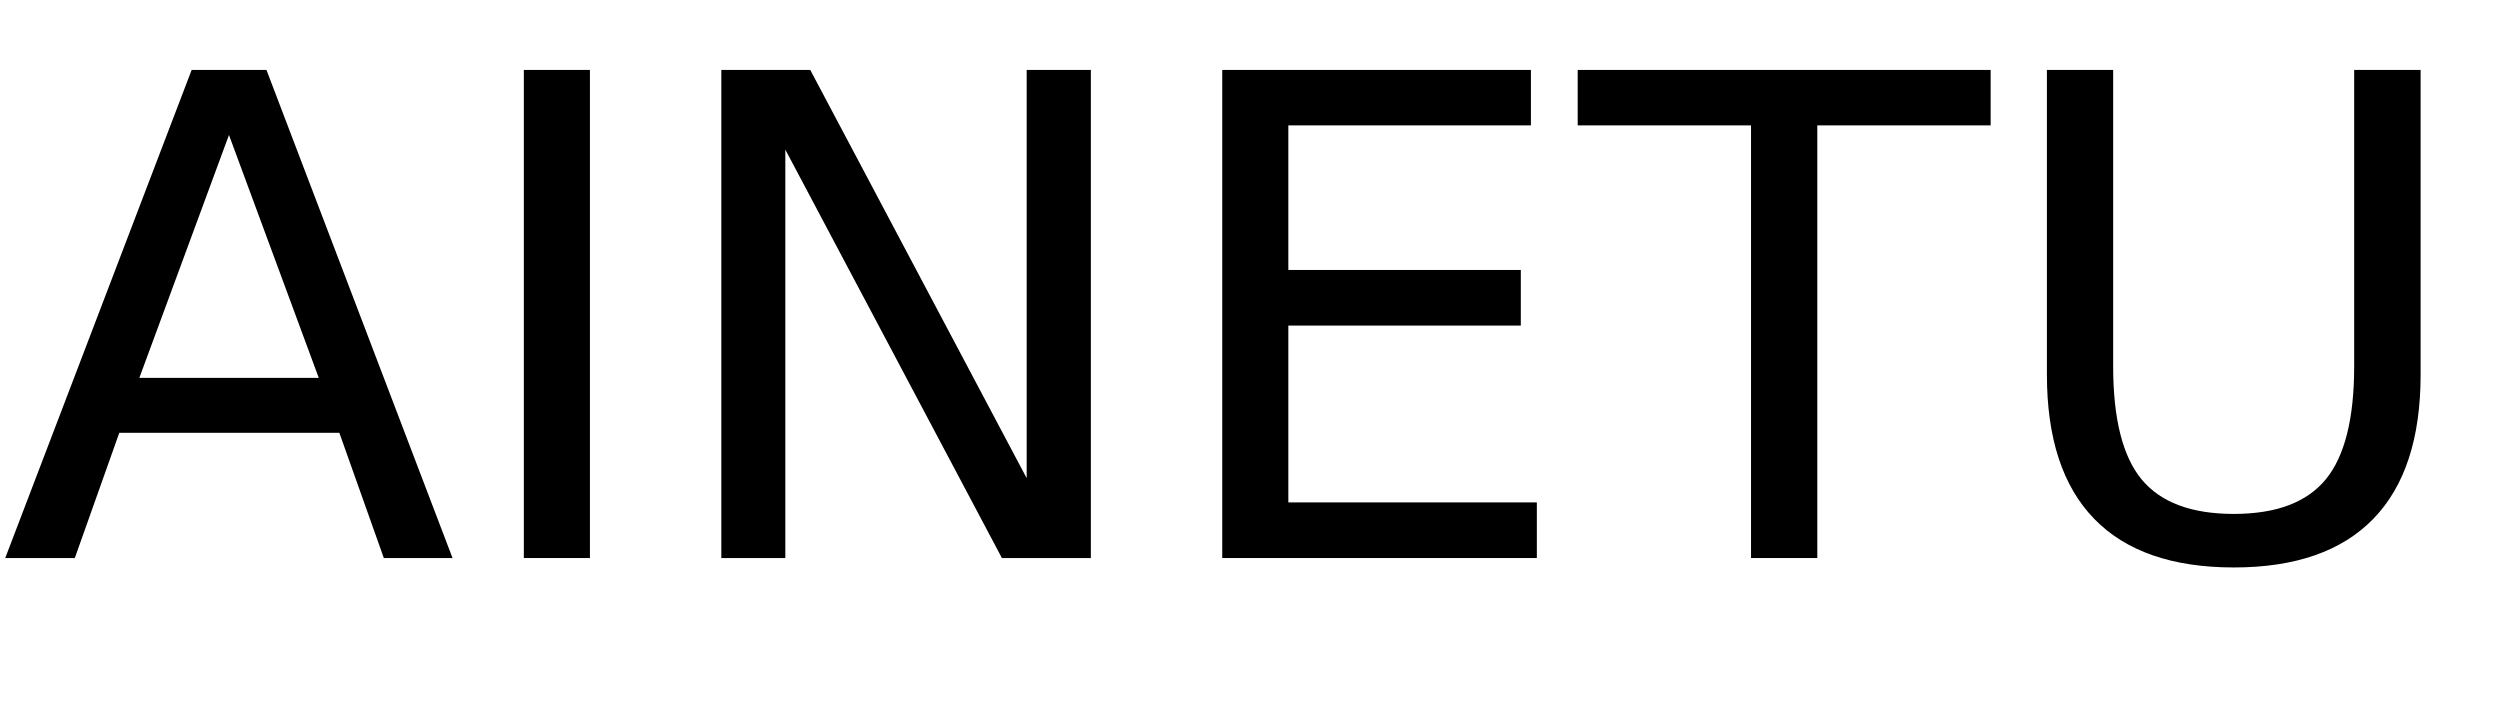
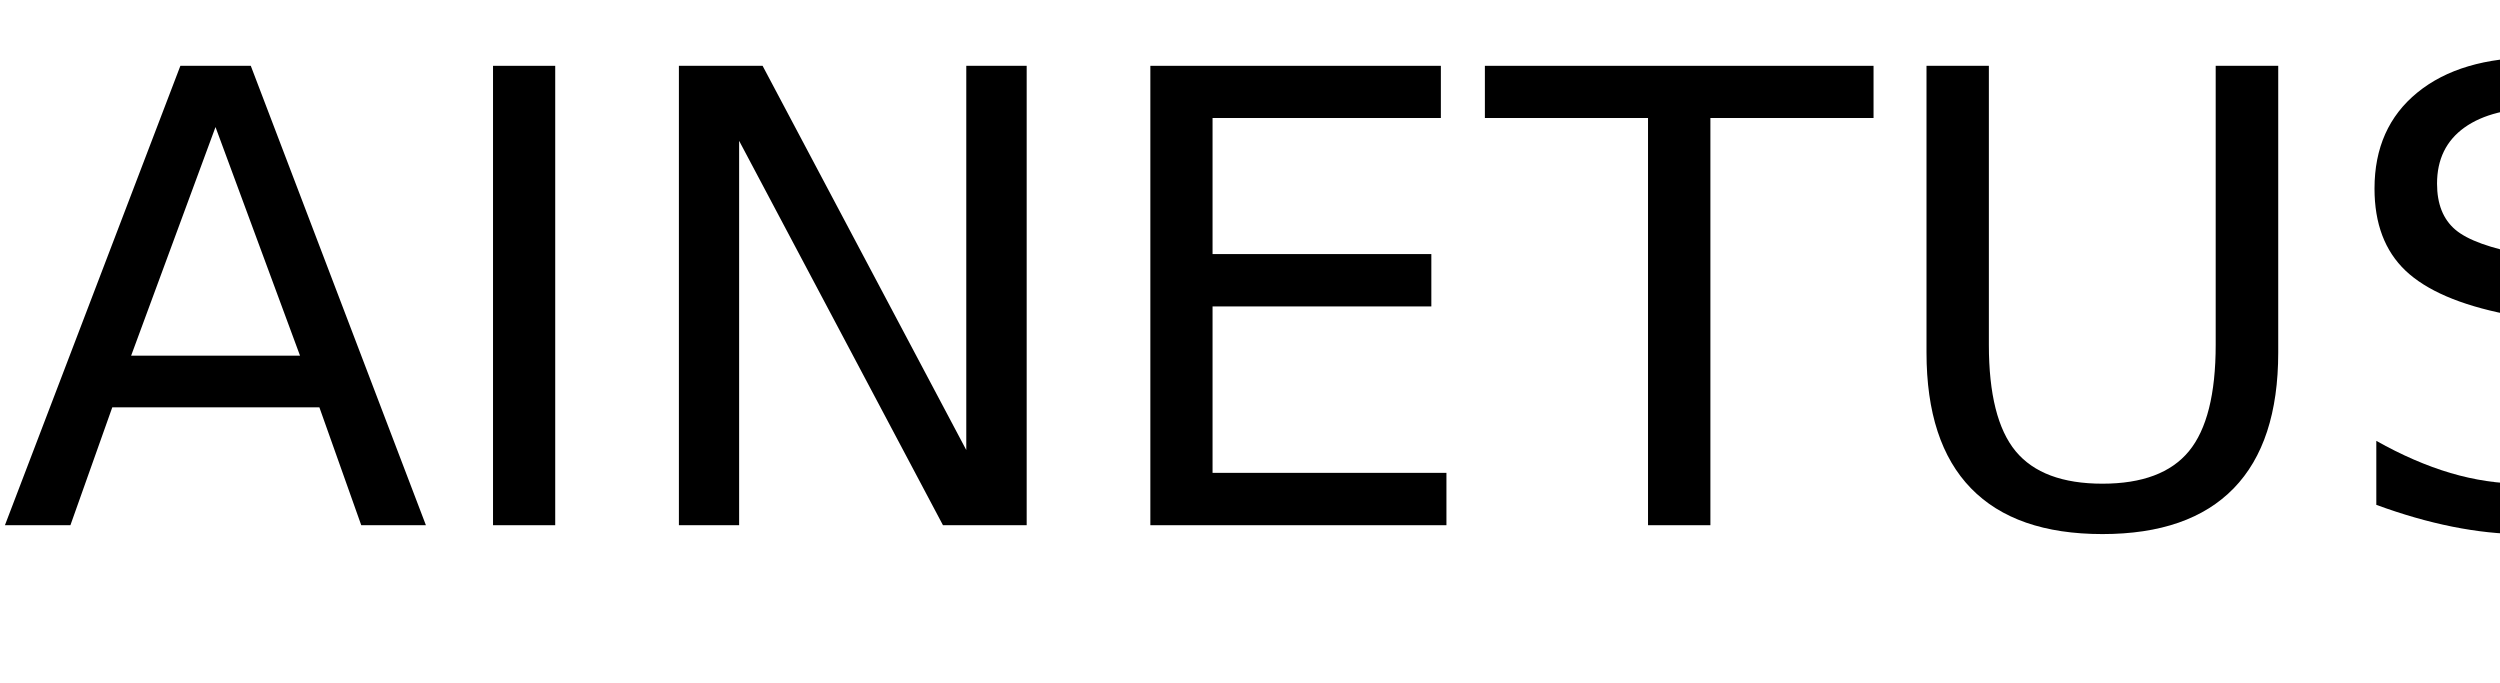
- <svg xmlns="http://www.w3.org/2000/svg" xmlns:xlink="http://www.w3.org/1999/xlink" width="224" height="65" viewBox="0 0 224 65">
+ <svg xmlns="http://www.w3.org/2000/svg" xmlns:xlink="http://www.w3.org/1999/xlink" width="238" height="65" viewBox="0 0 238 65">
  <defs>
    <g>
      <g id="glyph-0-0">
        <path d="M 20.516 -37.906 L 12.484 -16.141 L 28.562 -16.141 Z M 17.172 -43.734 L 23.875 -43.734 L 40.547 0 L 34.391 0 L 30.406 -11.219 L 10.688 -11.219 L 6.703 0 L 0.469 0 Z M 17.172 -43.734 " />
      </g>
      <g id="glyph-0-1">
        <path d="M 5.891 -43.734 L 11.812 -43.734 L 11.812 0 L 5.891 0 Z M 5.891 -43.734 " />
      </g>
      <g id="glyph-0-2">
        <path d="M 5.891 -43.734 L 13.859 -43.734 L 33.25 -7.156 L 33.25 -43.734 L 39 -43.734 L 39 0 L 31.031 0 L 11.625 -36.594 L 11.625 0 L 5.891 0 Z M 5.891 -43.734 " />
      </g>
      <g id="glyph-0-3">
        <path d="M 5.891 -43.734 L 33.547 -43.734 L 33.547 -38.766 L 11.812 -38.766 L 11.812 -25.812 L 32.641 -25.812 L 32.641 -20.828 L 11.812 -20.828 L 11.812 -4.984 L 34.078 -4.984 L 34.078 0 L 5.891 0 Z M 5.891 -43.734 " />
      </g>
      <g id="glyph-0-4">
        <path d="M -0.172 -43.734 L 36.828 -43.734 L 36.828 -38.766 L 21.297 -38.766 L 21.297 0 L 15.359 0 L 15.359 -38.766 L -0.172 -38.766 Z M -0.172 -43.734 " />
      </g>
      <g id="glyph-0-5">
        <path d="M 5.219 -43.734 L 11.156 -43.734 L 11.156 -17.172 C 11.156 -12.484 12.004 -9.109 13.703 -7.047 C 15.41 -4.984 18.164 -3.953 21.969 -3.953 C 25.758 -3.953 28.504 -4.984 30.203 -7.047 C 31.898 -9.109 32.75 -12.484 32.75 -17.172 L 32.75 -43.734 L 38.703 -43.734 L 38.703 -16.438 C 38.703 -10.727 37.289 -6.422 34.469 -3.516 C 31.645 -0.609 27.477 0.844 21.969 0.844 C 16.445 0.844 12.273 -0.609 9.453 -3.516 C 6.629 -6.422 5.219 -10.727 5.219 -16.438 Z M 5.219 -43.734 " />
      </g>
      <g id="glyph-0-6">
        <path d="M 32.109 -42.312 L 32.109 -36.531 C 29.859 -37.602 27.738 -38.406 25.75 -38.938 C 23.758 -39.469 21.836 -39.734 19.984 -39.734 C 16.754 -39.734 14.266 -39.109 12.516 -37.859 C 10.773 -36.609 9.906 -34.828 9.906 -32.516 C 9.906 -30.586 10.484 -29.129 11.641 -28.141 C 12.805 -27.148 15.008 -26.352 18.25 -25.75 L 21.828 -25.016 C 26.242 -24.18 29.5 -22.703 31.594 -20.578 C 33.695 -18.461 34.75 -15.629 34.75 -12.078 C 34.75 -7.836 33.328 -4.625 30.484 -2.438 C 27.641 -0.25 23.473 0.844 17.984 0.844 C 15.922 0.844 13.719 0.609 11.375 0.141 C 9.039 -0.328 6.625 -1.02 4.125 -1.938 L 4.125 -8.031 C 6.531 -6.676 8.883 -5.656 11.188 -4.969 C 13.5 -4.289 15.766 -3.953 17.984 -3.953 C 21.367 -3.953 23.977 -4.613 25.812 -5.938 C 27.645 -7.27 28.562 -9.164 28.562 -11.625 C 28.562 -13.781 27.898 -15.461 26.578 -16.672 C 25.266 -17.879 23.102 -18.785 20.094 -19.391 L 16.5 -20.094 C 12.082 -20.977 8.883 -22.359 6.906 -24.234 C 4.938 -26.109 3.953 -28.711 3.953 -32.047 C 3.953 -35.922 5.312 -38.969 8.031 -41.188 C 10.758 -43.414 14.52 -44.531 19.312 -44.531 C 21.363 -44.531 23.453 -44.344 25.578 -43.969 C 27.703 -43.602 29.879 -43.051 32.109 -42.312 Z M 32.109 -42.312 " />
      </g>
    </g>
  </defs>
  <g fill="rgb(0%, 0%, 0%)" fill-opacity="1">
    <use xlink:href="#glyph-0-0" x="0" y="50" />
    <use xlink:href="#glyph-0-1" x="41.045" y="50" />
    <use xlink:href="#glyph-0-2" x="58.74" y="50" />
    <use xlink:href="#glyph-0-3" x="103.623" y="50" />
    <use xlink:href="#glyph-0-4" x="141.533" y="50" />
    <use xlink:href="#glyph-0-5" x="178.184" y="50" />
    <use xlink:href="#glyph-0-6" x="222.1" y="50" />
  </g>
</svg>
